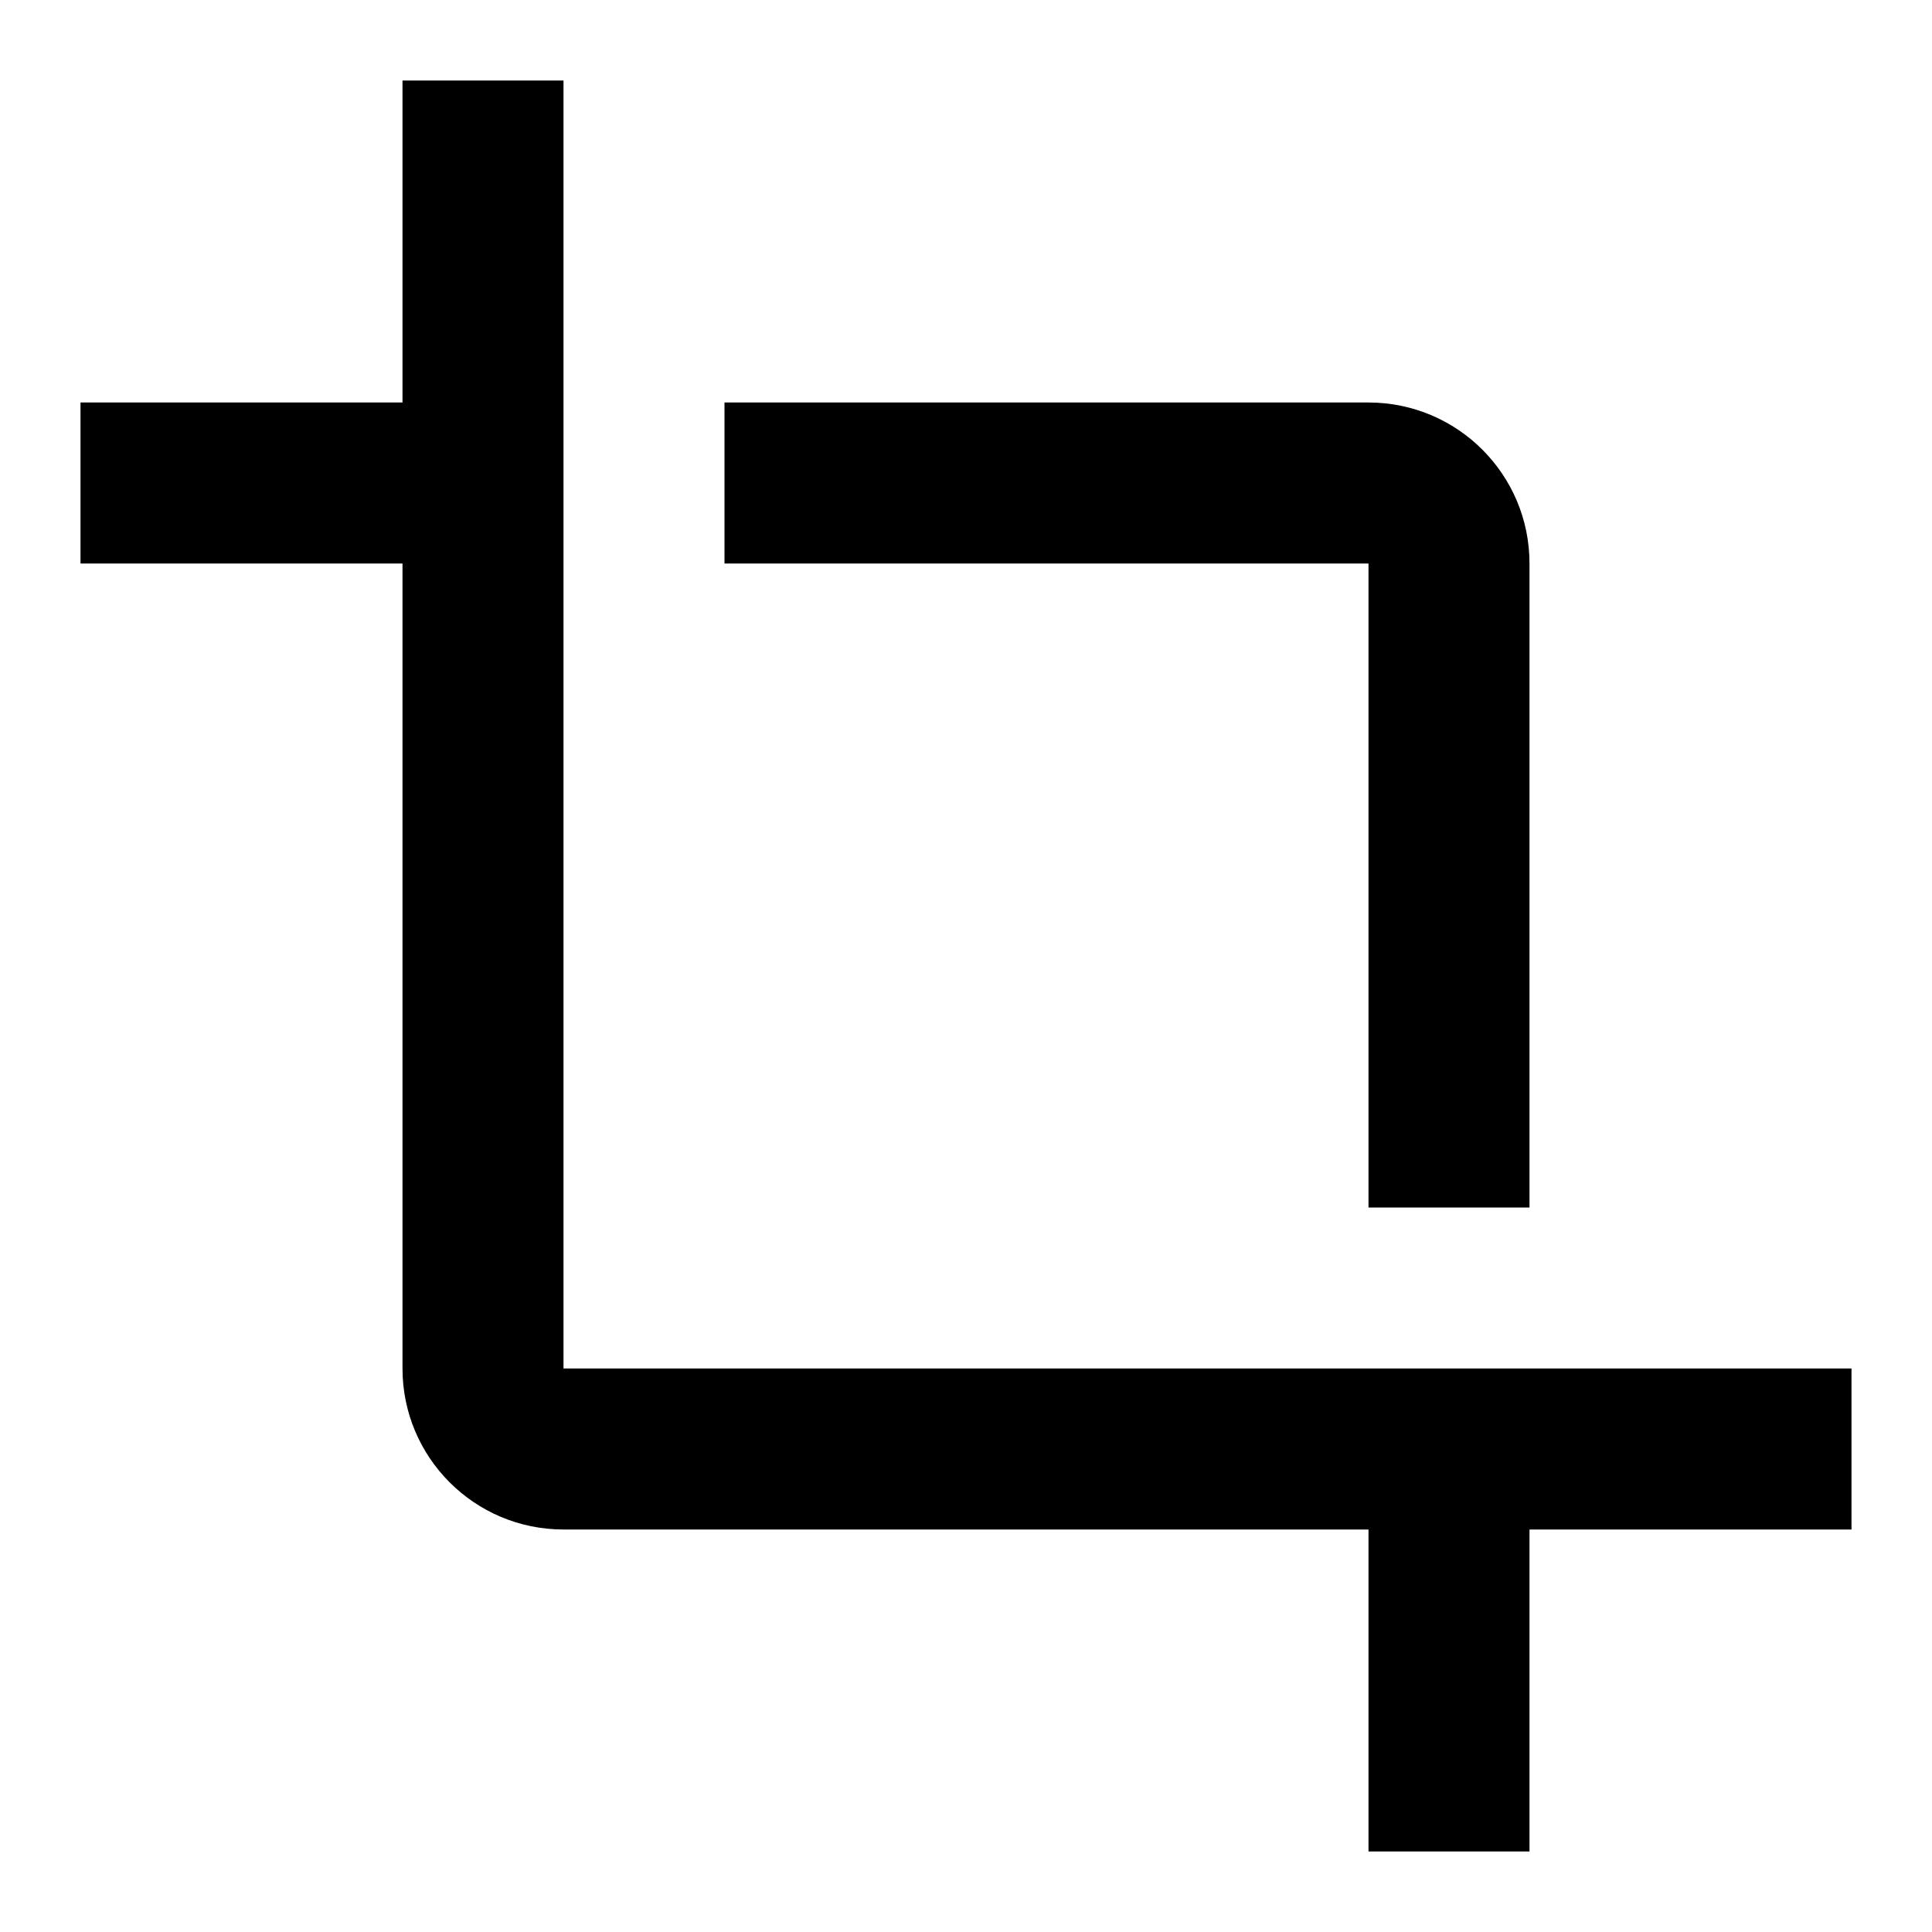
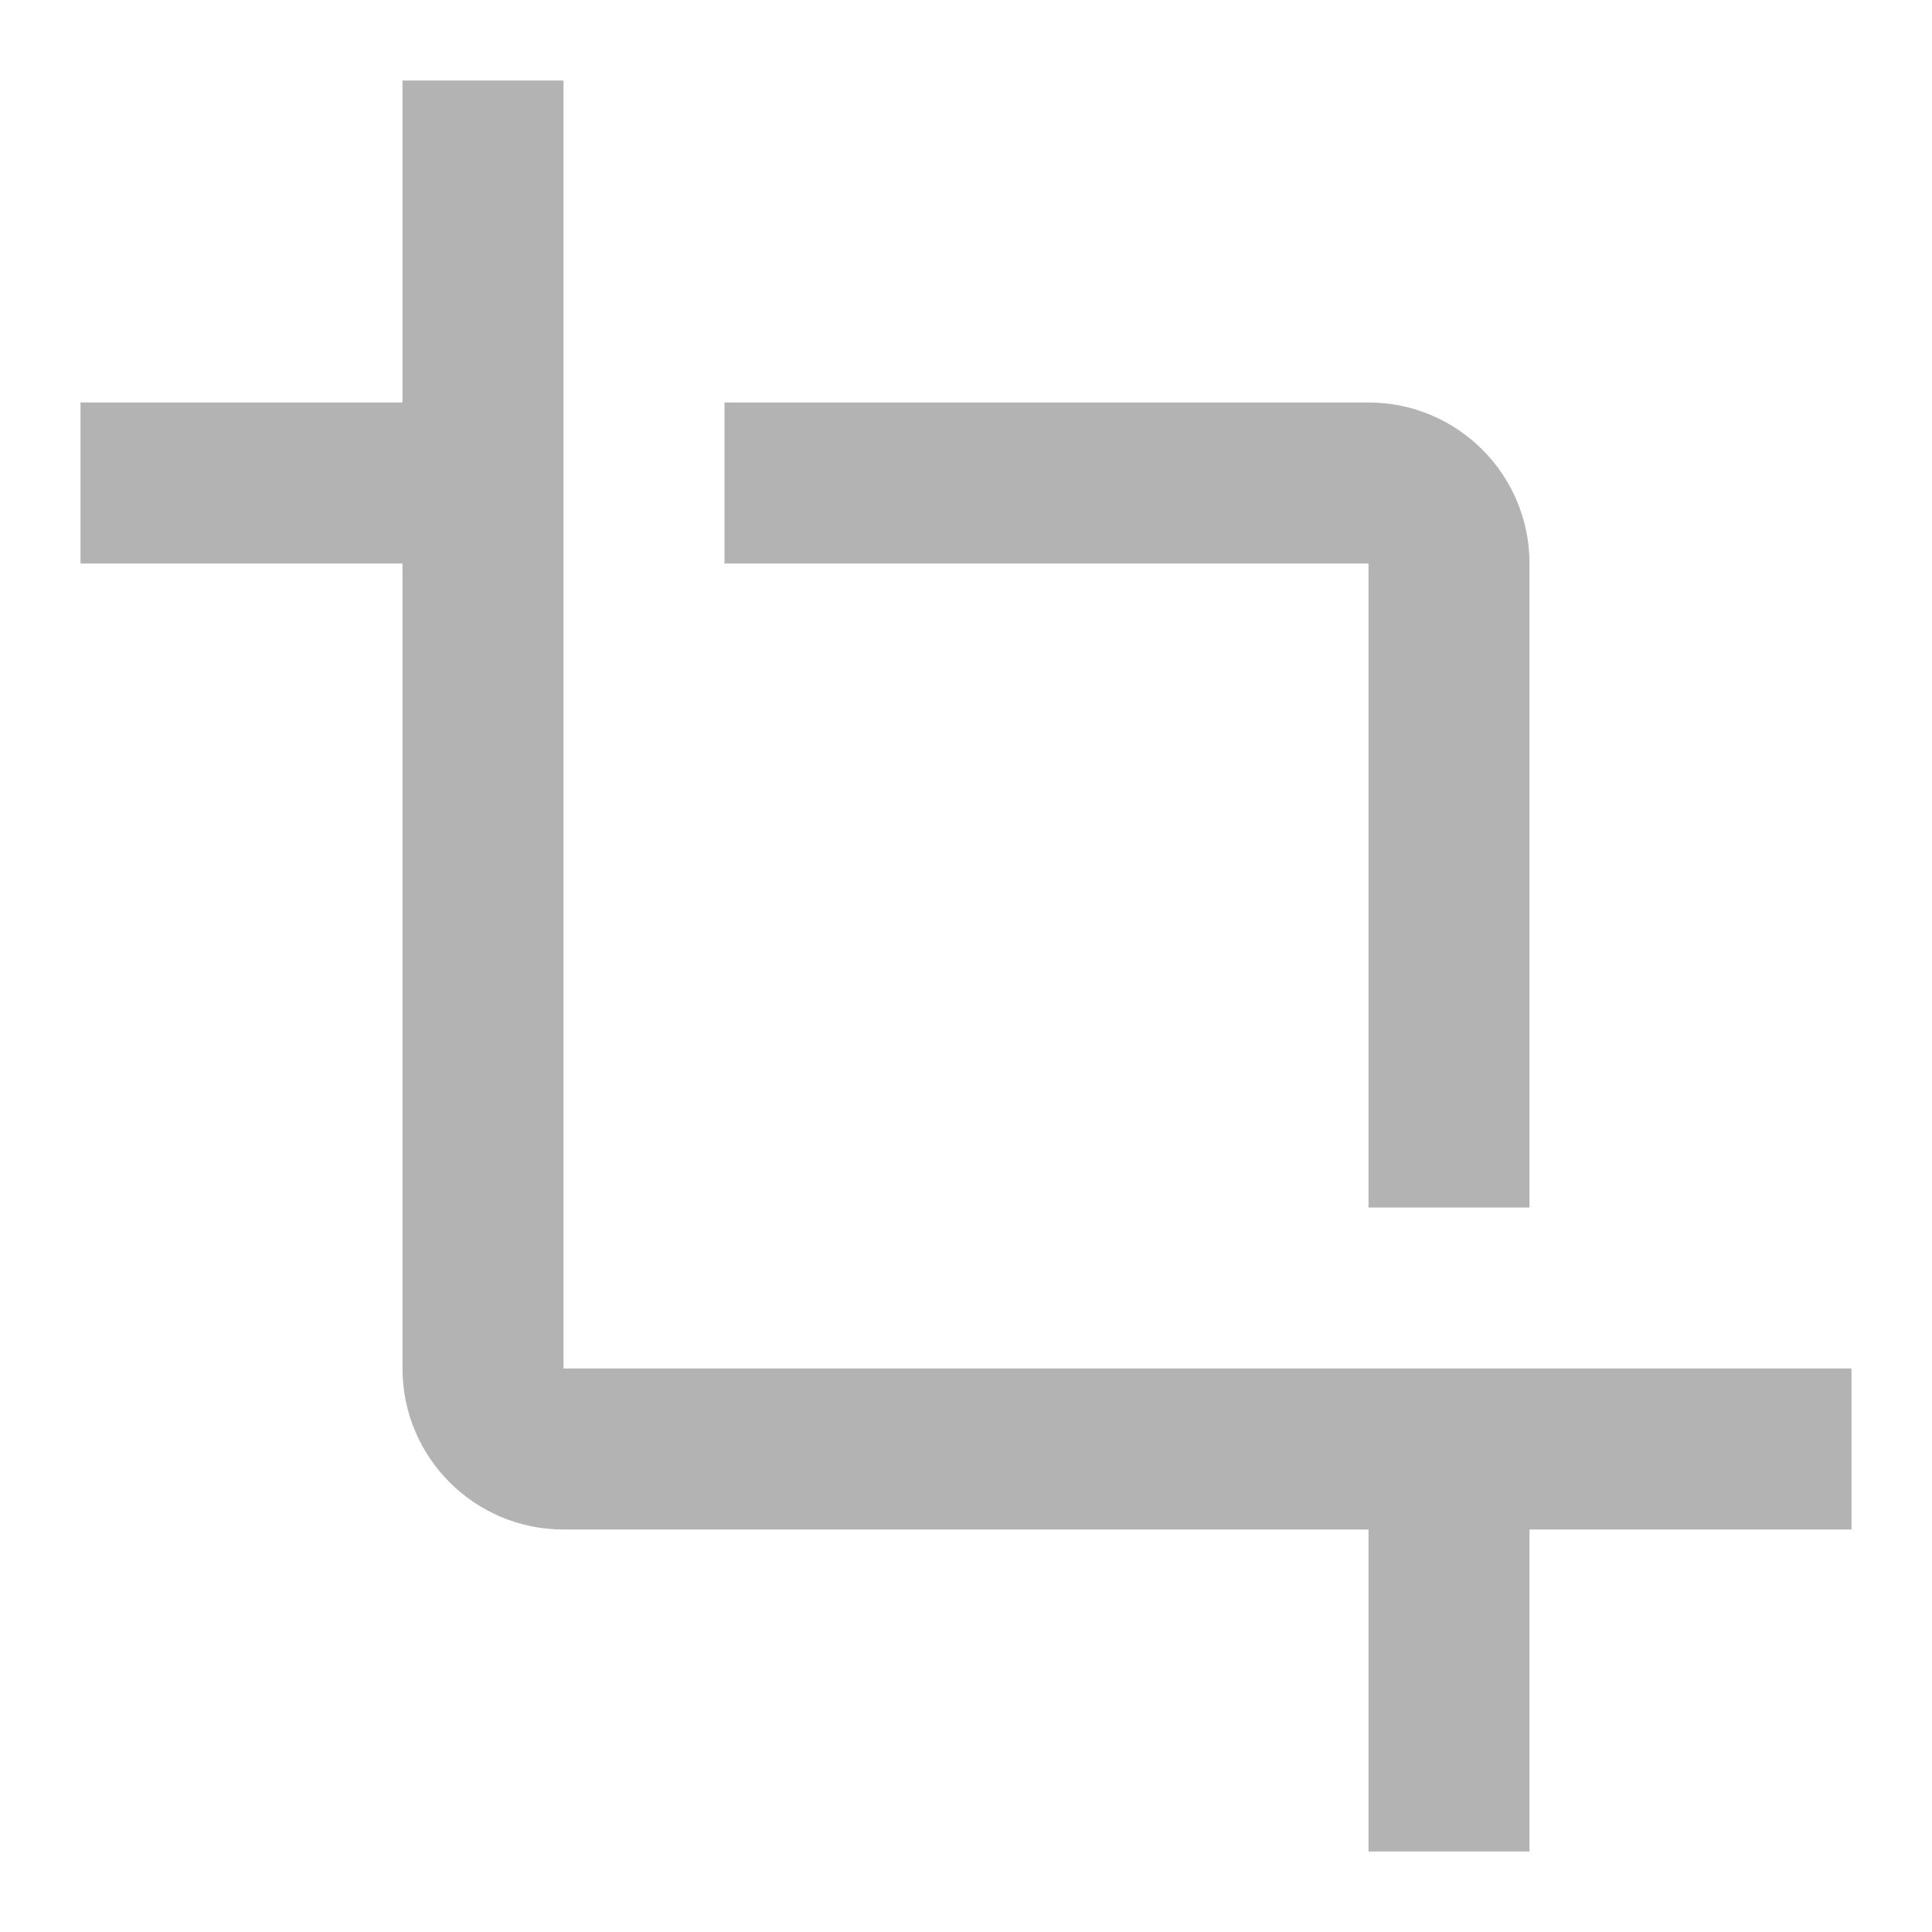
<svg xmlns="http://www.w3.org/2000/svg" version="1.0" id="Layer_1" x="0px" y="0px" width="48px" height="48px" viewBox="0 0 48 48" enable-background="new 0 0 48 48" xml:space="preserve">
  <path fill="none" d="M0,0h48v48H0V0z" />
-   <path d="M34,30h4V14c0-2.21-1.79-4-4-4H18v4h16V30z M14,34V2h-4v8H2v4h8v20c0,2.21,1.79,4,4,4h20v8h4v-8h8v-4H14z" />
+   <path fill="rgba(0, 0, 0, .3)" d="M34,30h4V14c0-2.21-1.79-4-4-4H18v4h16V30z M14,34V2h-4v8H2v4h8v20c0,2.21,1.79,4,4,4h20v8h4v-8h8v-4H14z" />
</svg>
